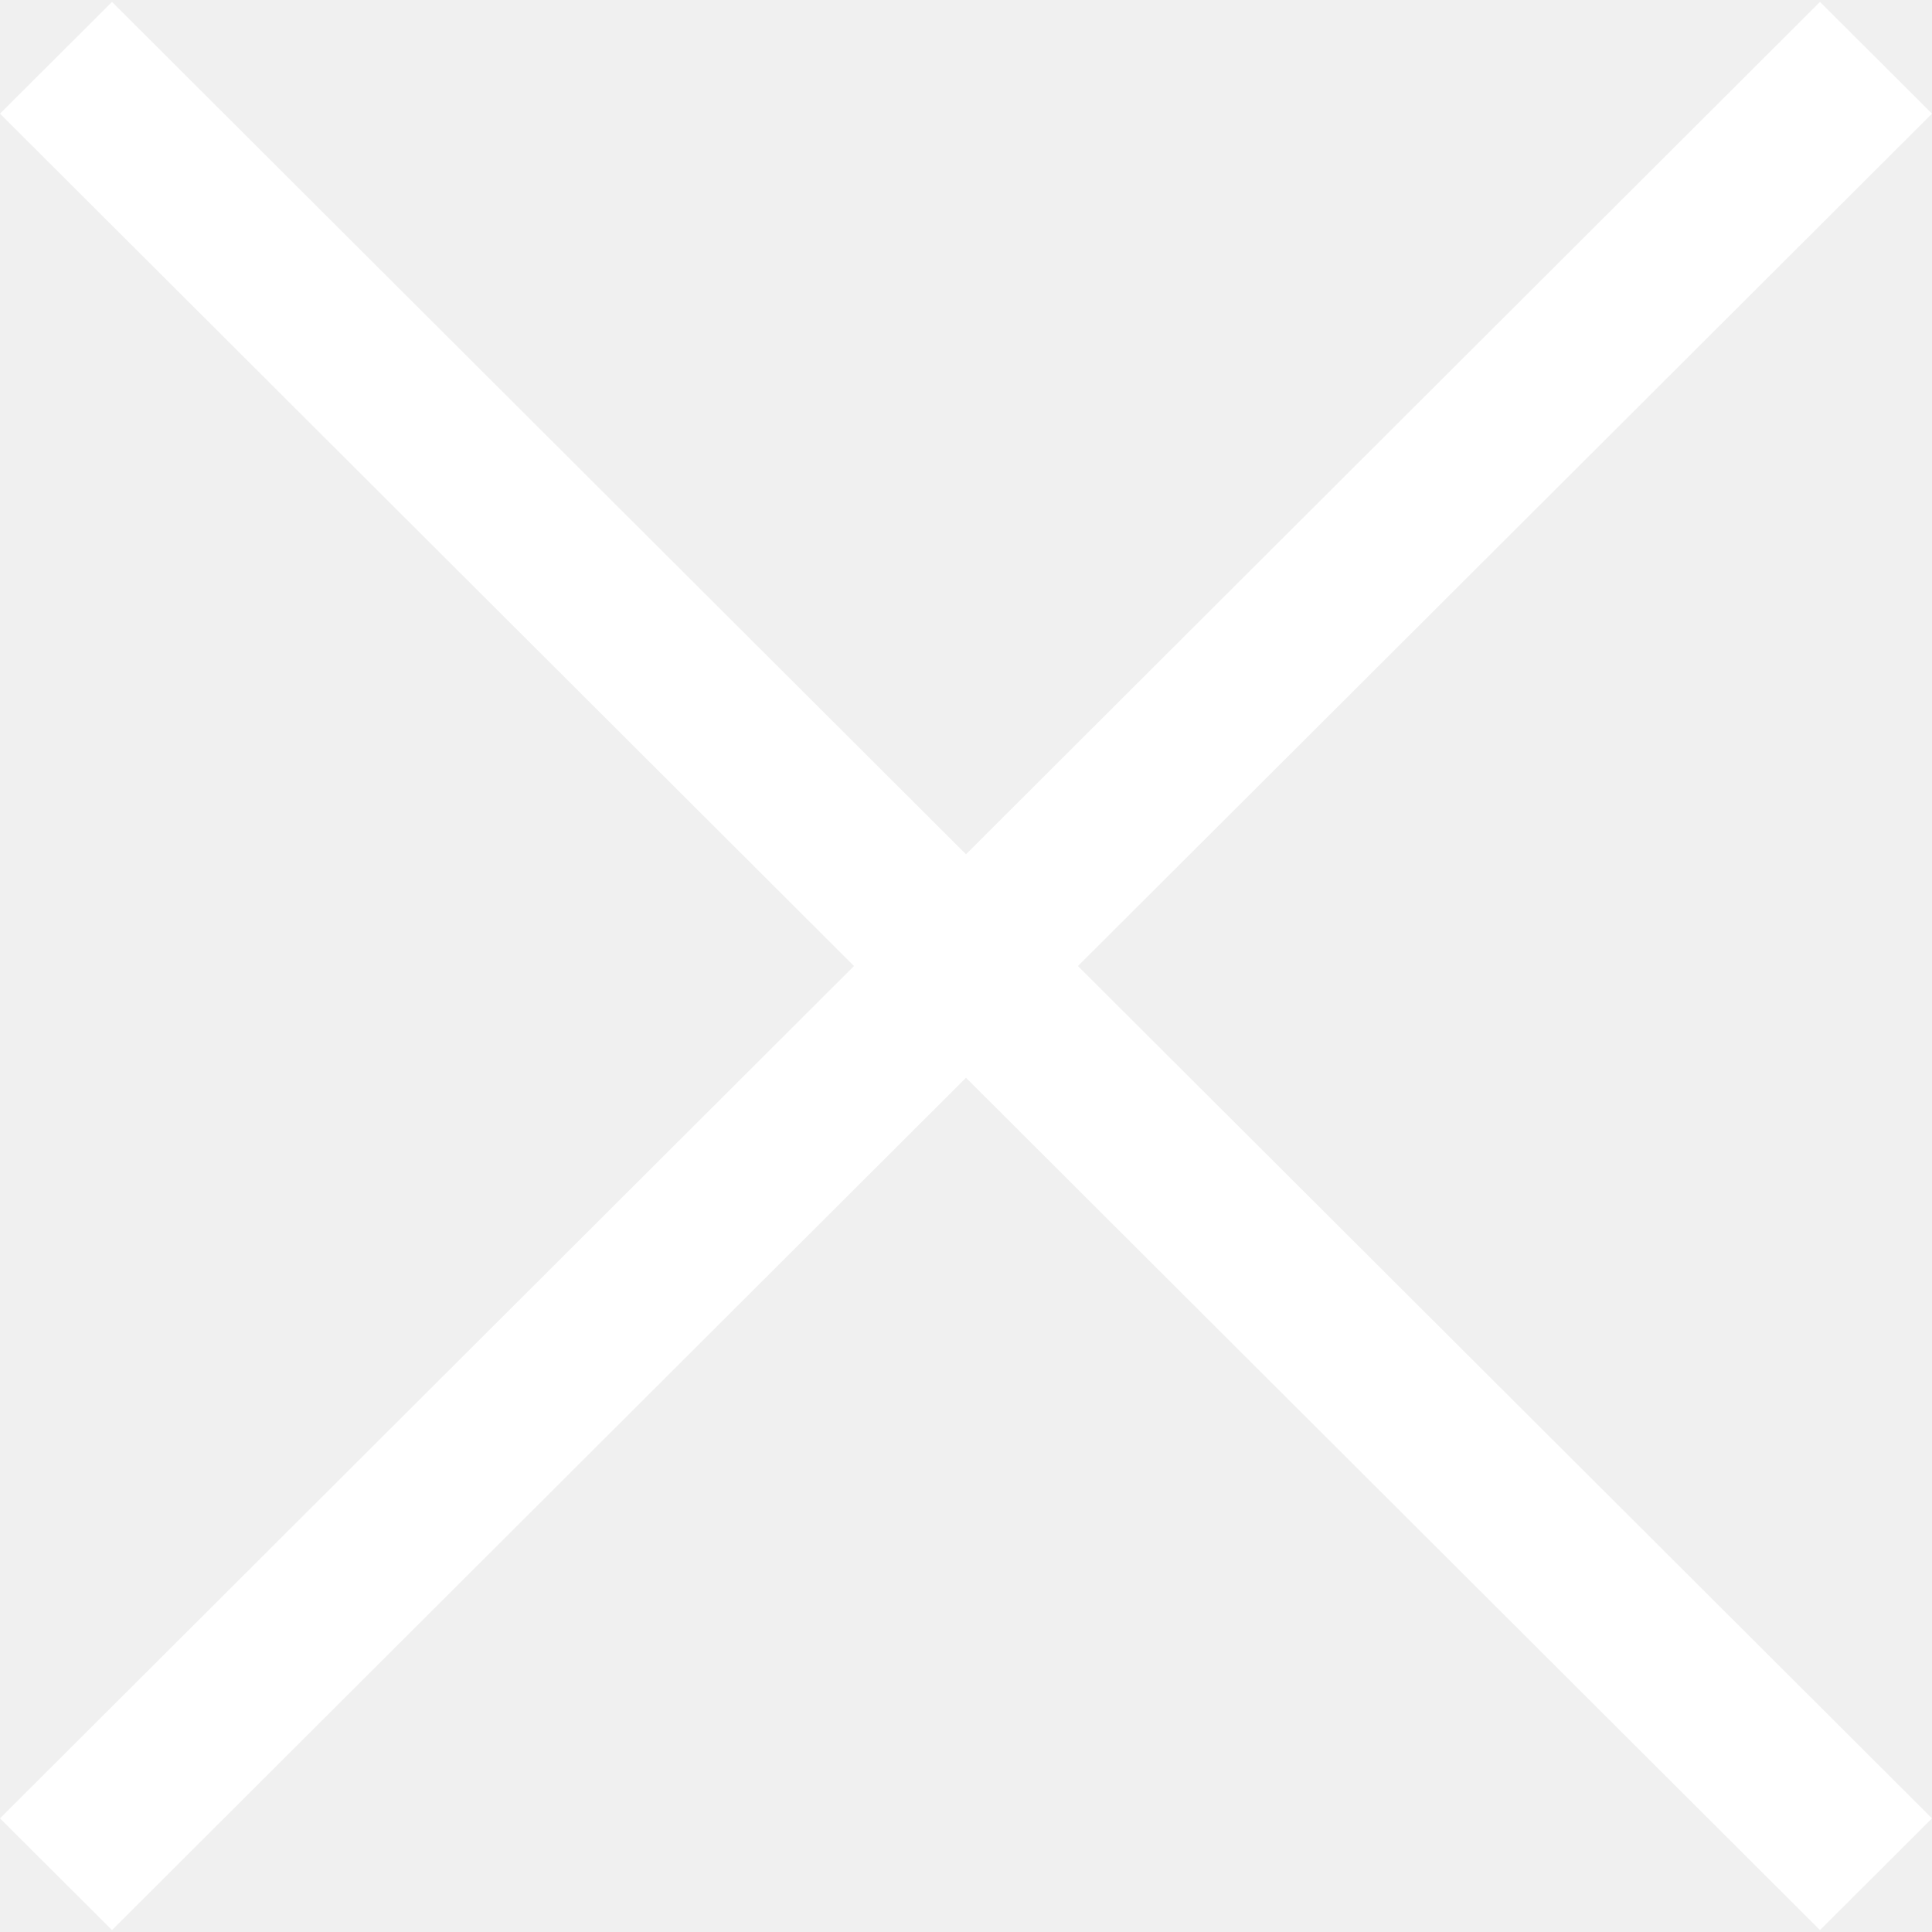
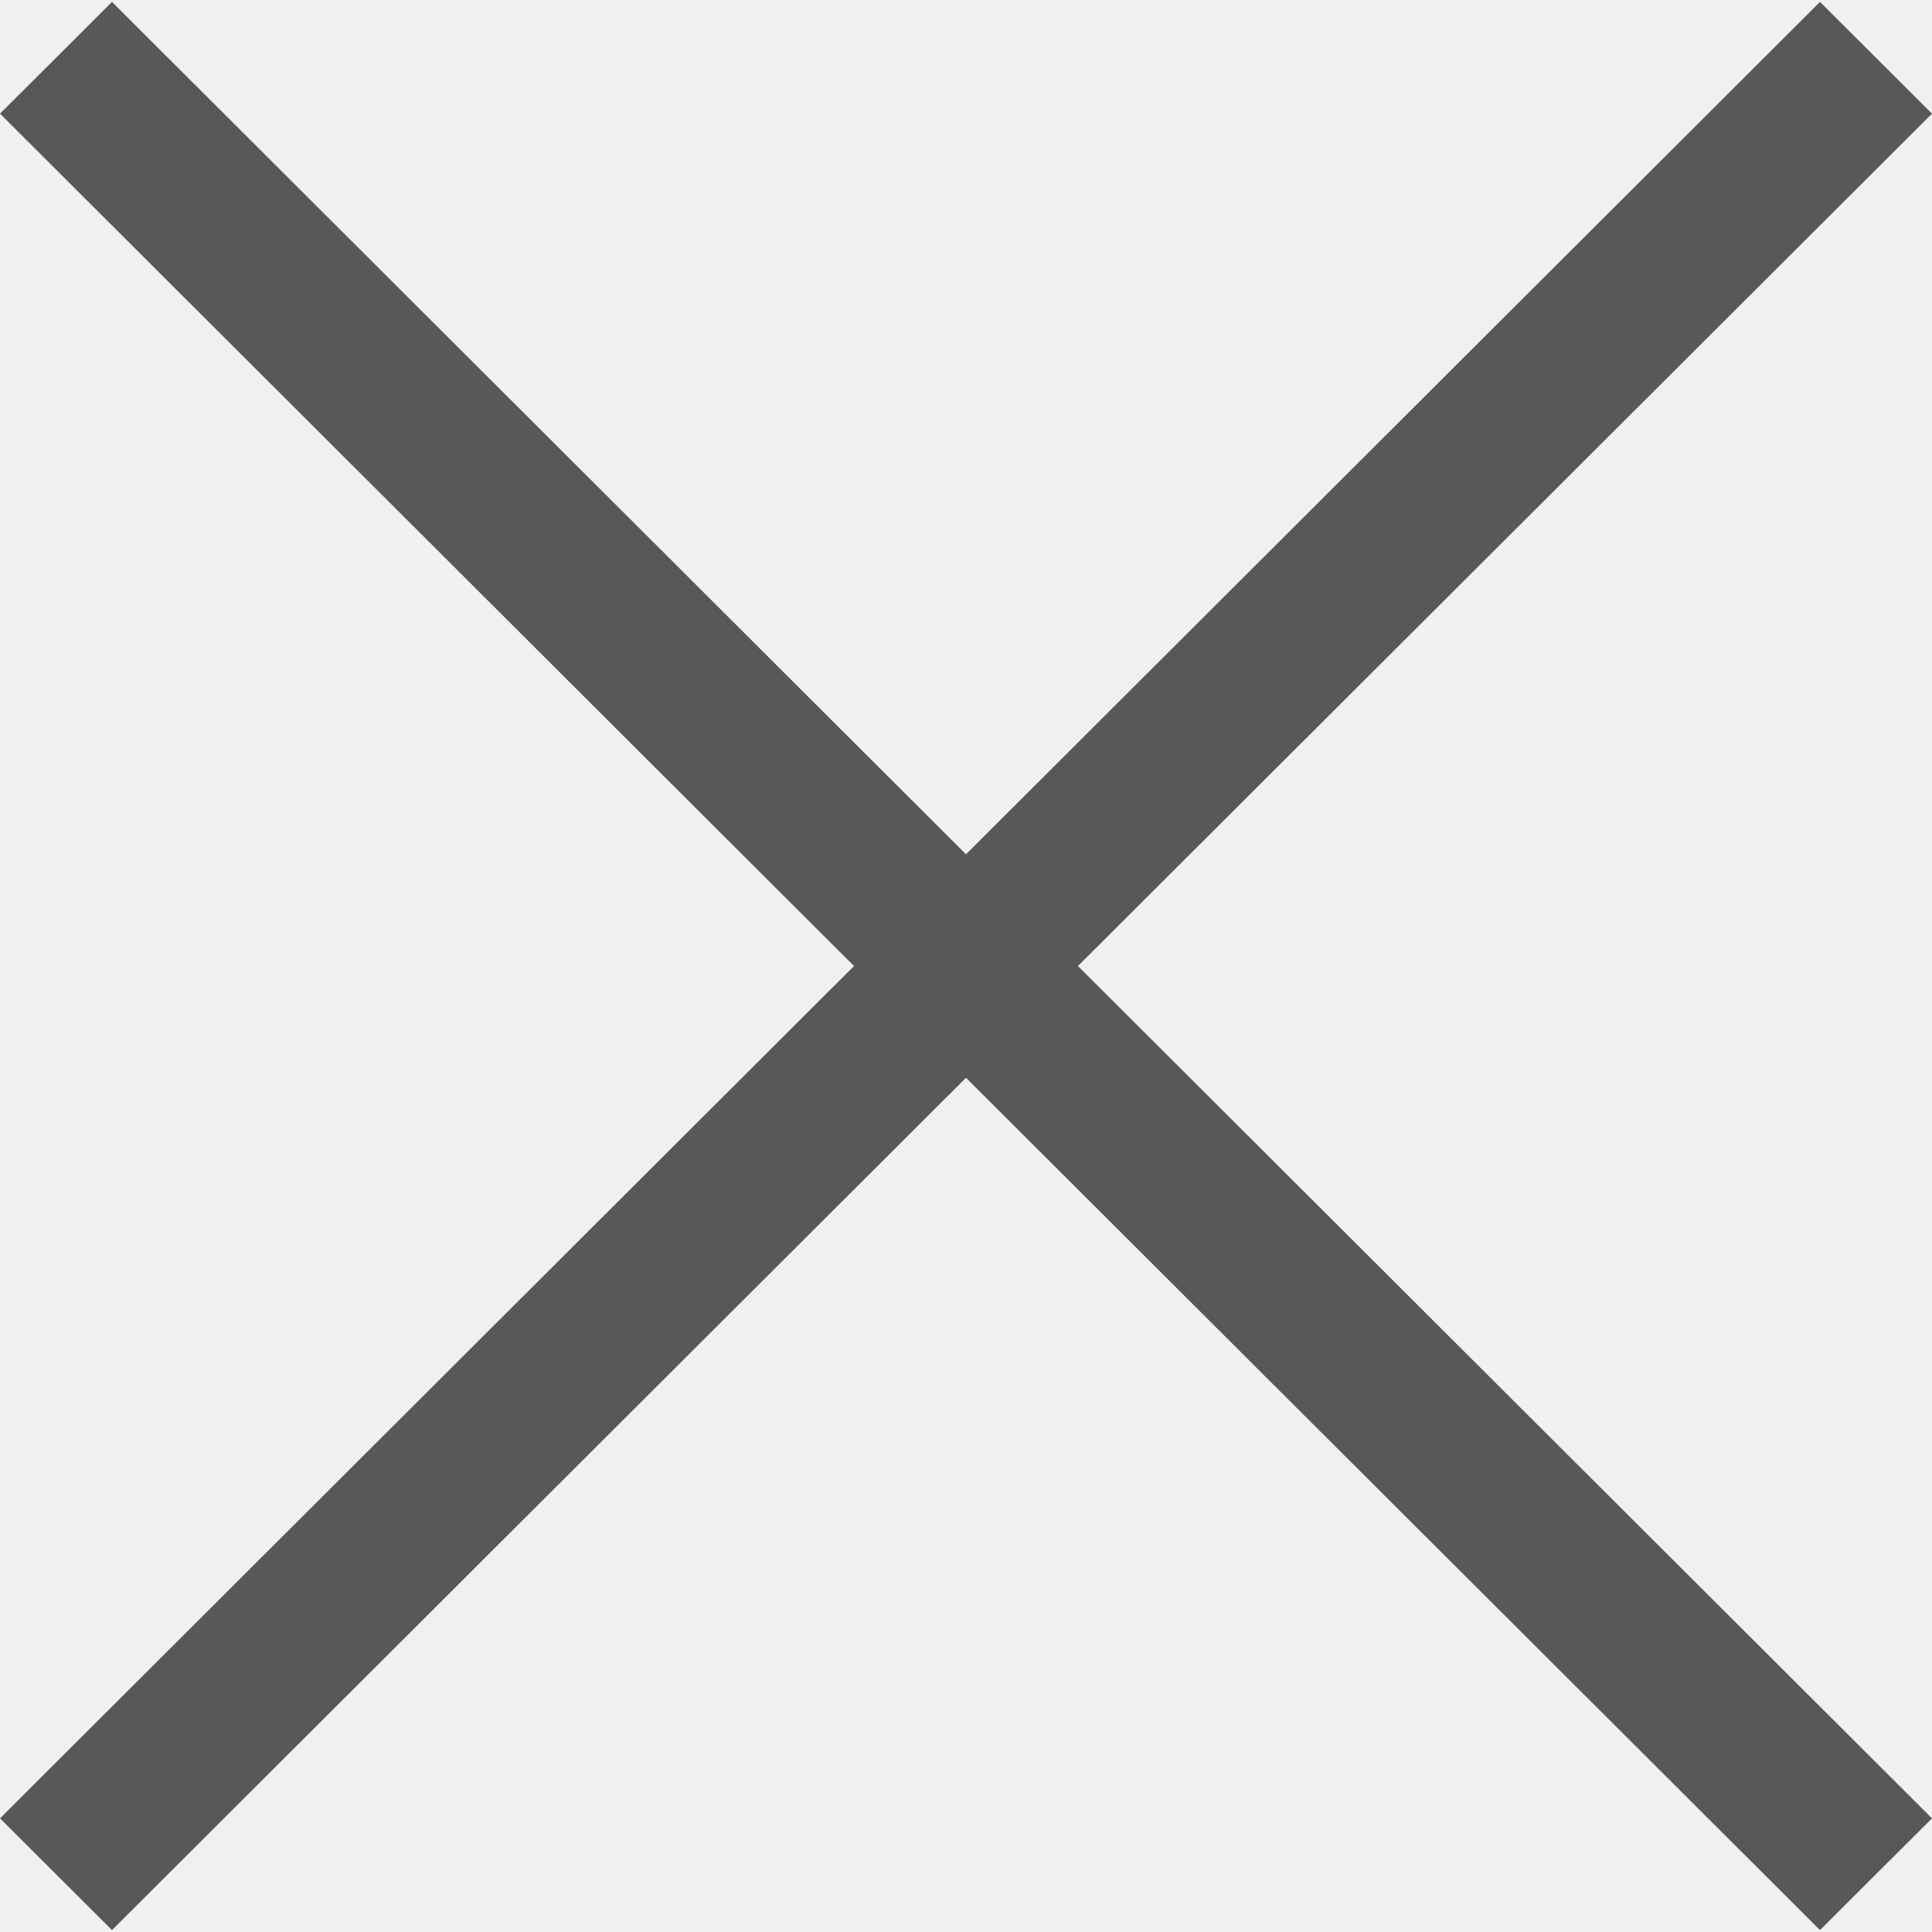
<svg xmlns="http://www.w3.org/2000/svg" version="1.1" id="Capa_1" x="0px" y="0px" width="612px" height="612px" viewBox="0 0 612 612" style="enable-background:new 0 0 612 612;" xml:space="preserve">
  <g>
-     <g id="cross" style="fill:#FFFFFF;">
+     <g id="cross" style="fill:#595858;">
      <g>
        <polygon points="612,36.004 576.521,0.603 306,270.608 35.478,0.603 0,36.004 270.522,306.011 0,575.997 35.478,611.397      306,341.411 576.521,611.397 612,575.997 341.459,306.011    " />
      </g>
    </g>
  </g>
  <g>
</g>
  <g>
</g>
  <g>
</g>
  <g>
</g>
  <g>
</g>
  <g>
</g>
  <g>
</g>
  <g>
</g>
  <g>
</g>
  <g>
</g>
  <g>
</g>
  <g>
</g>
  <g>
</g>
  <g>
</g>
  <g>
</g>
</svg>
